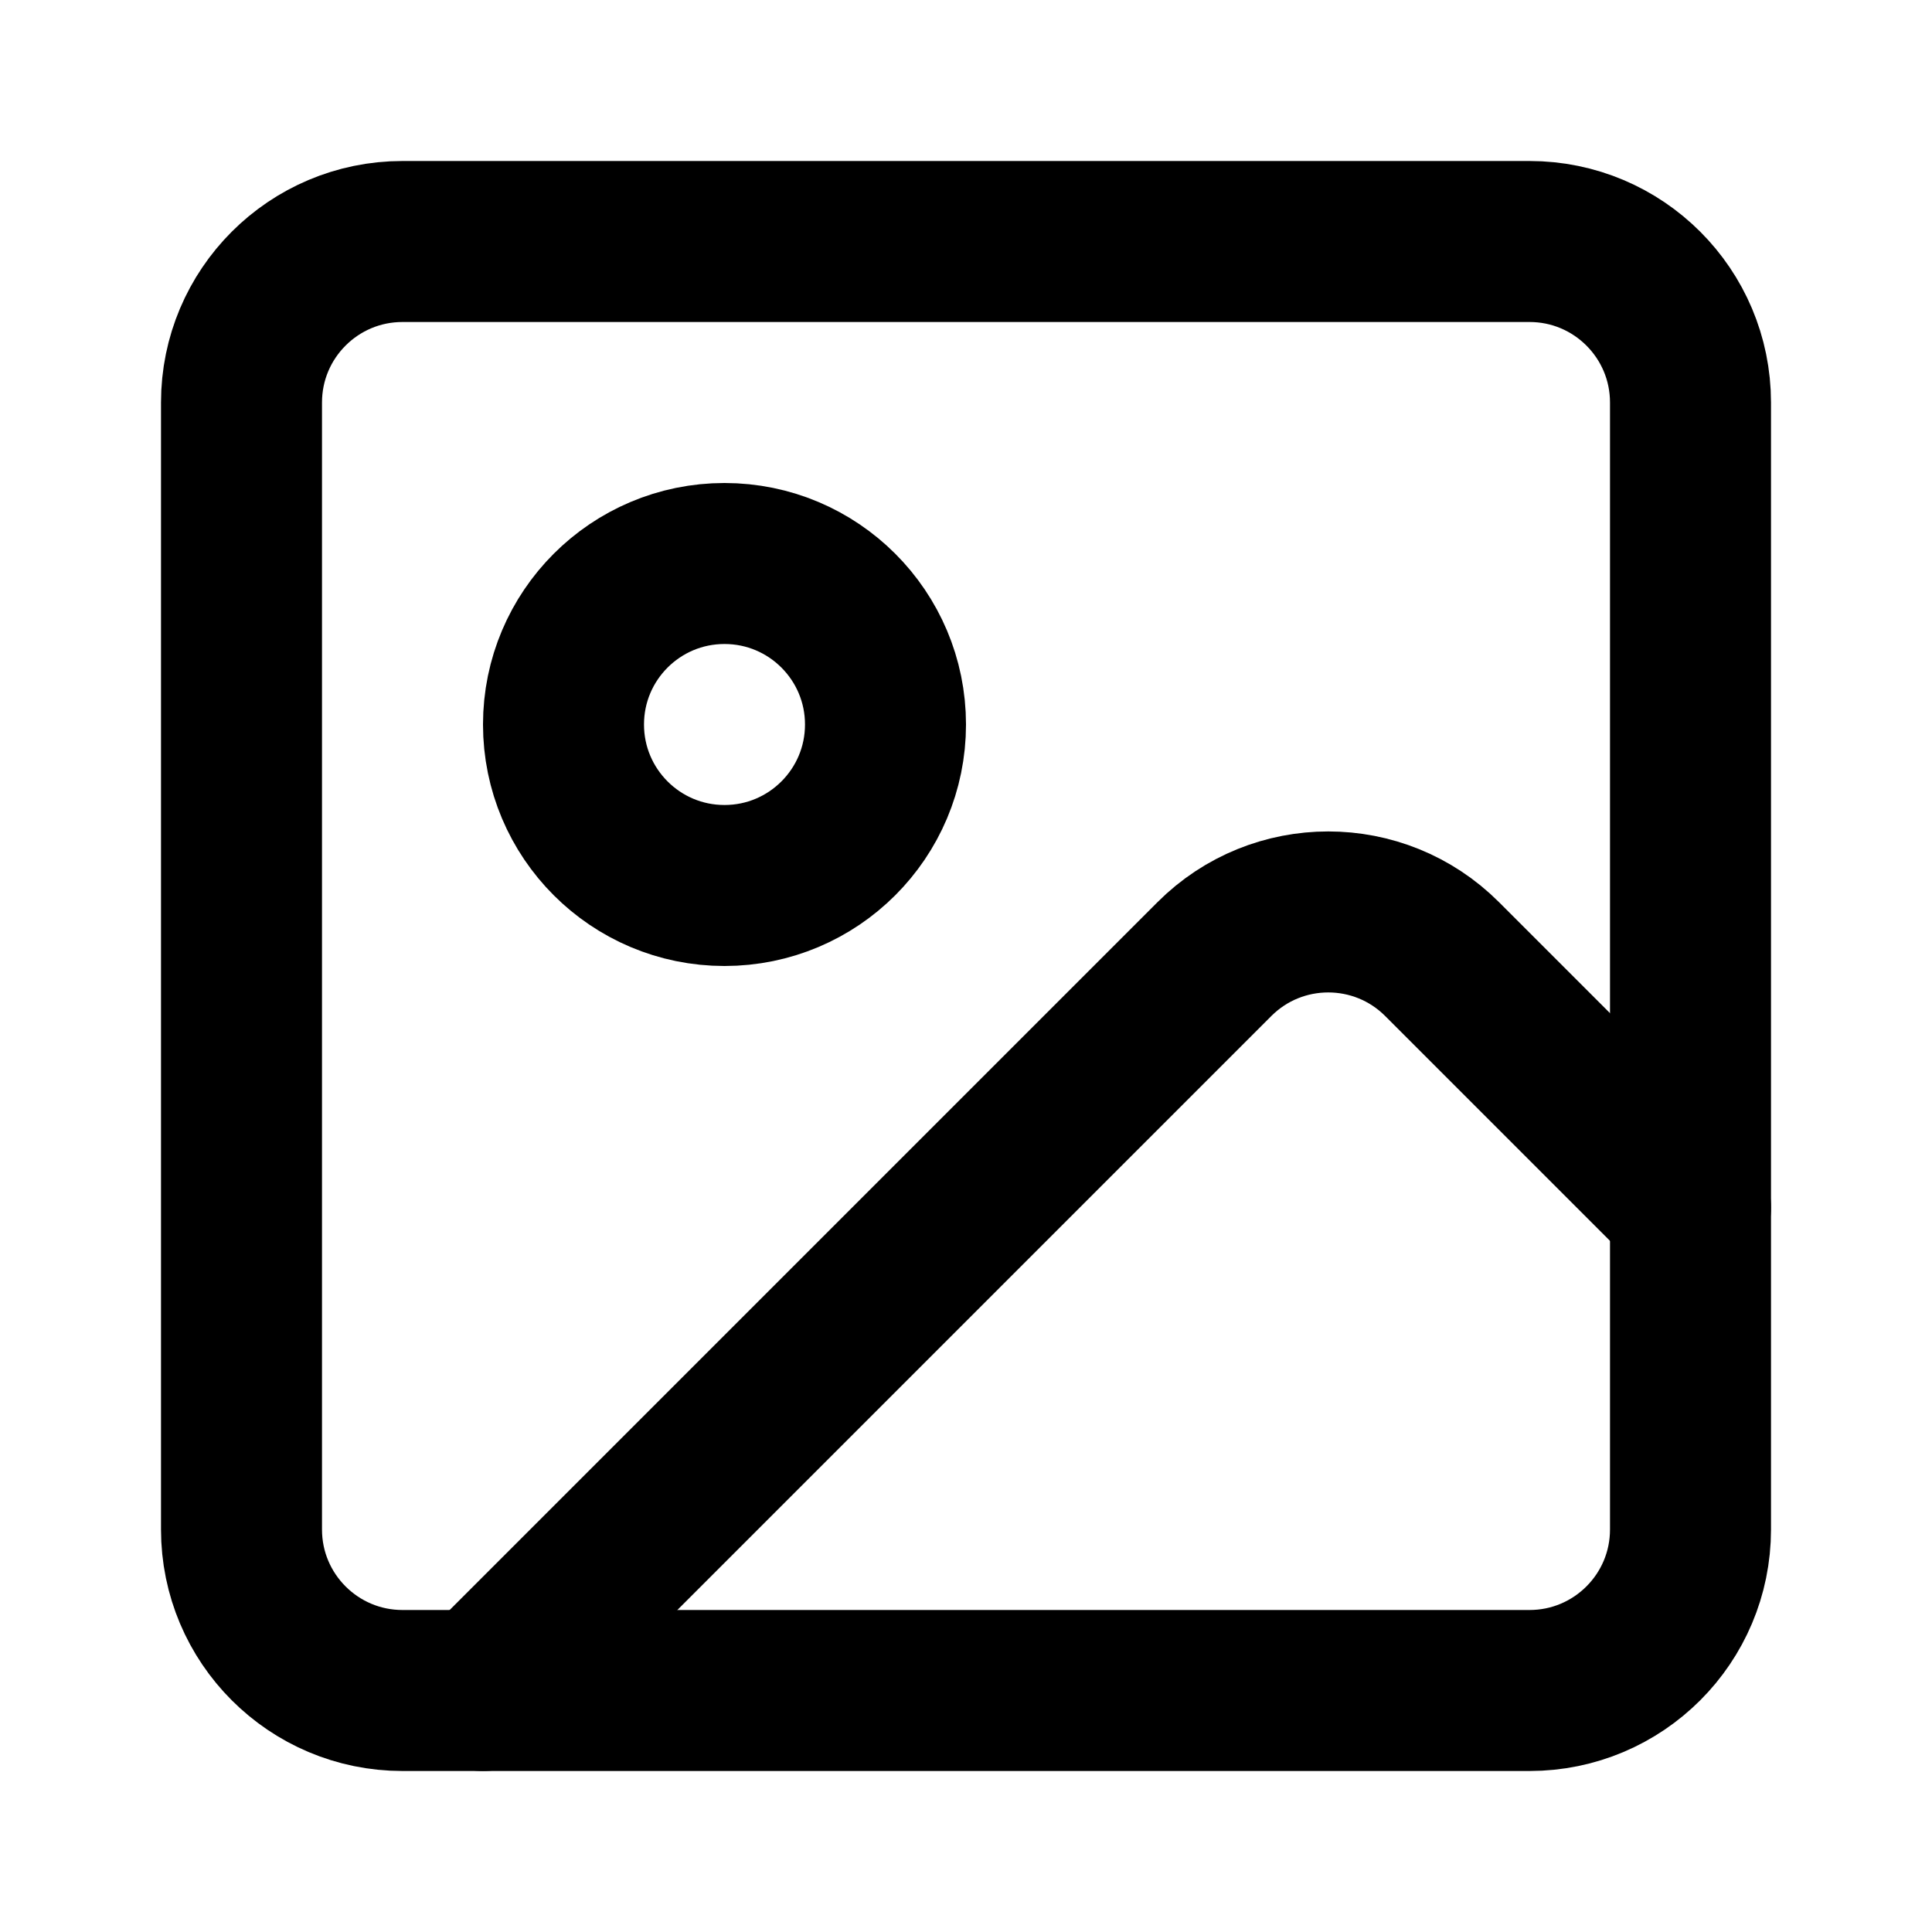
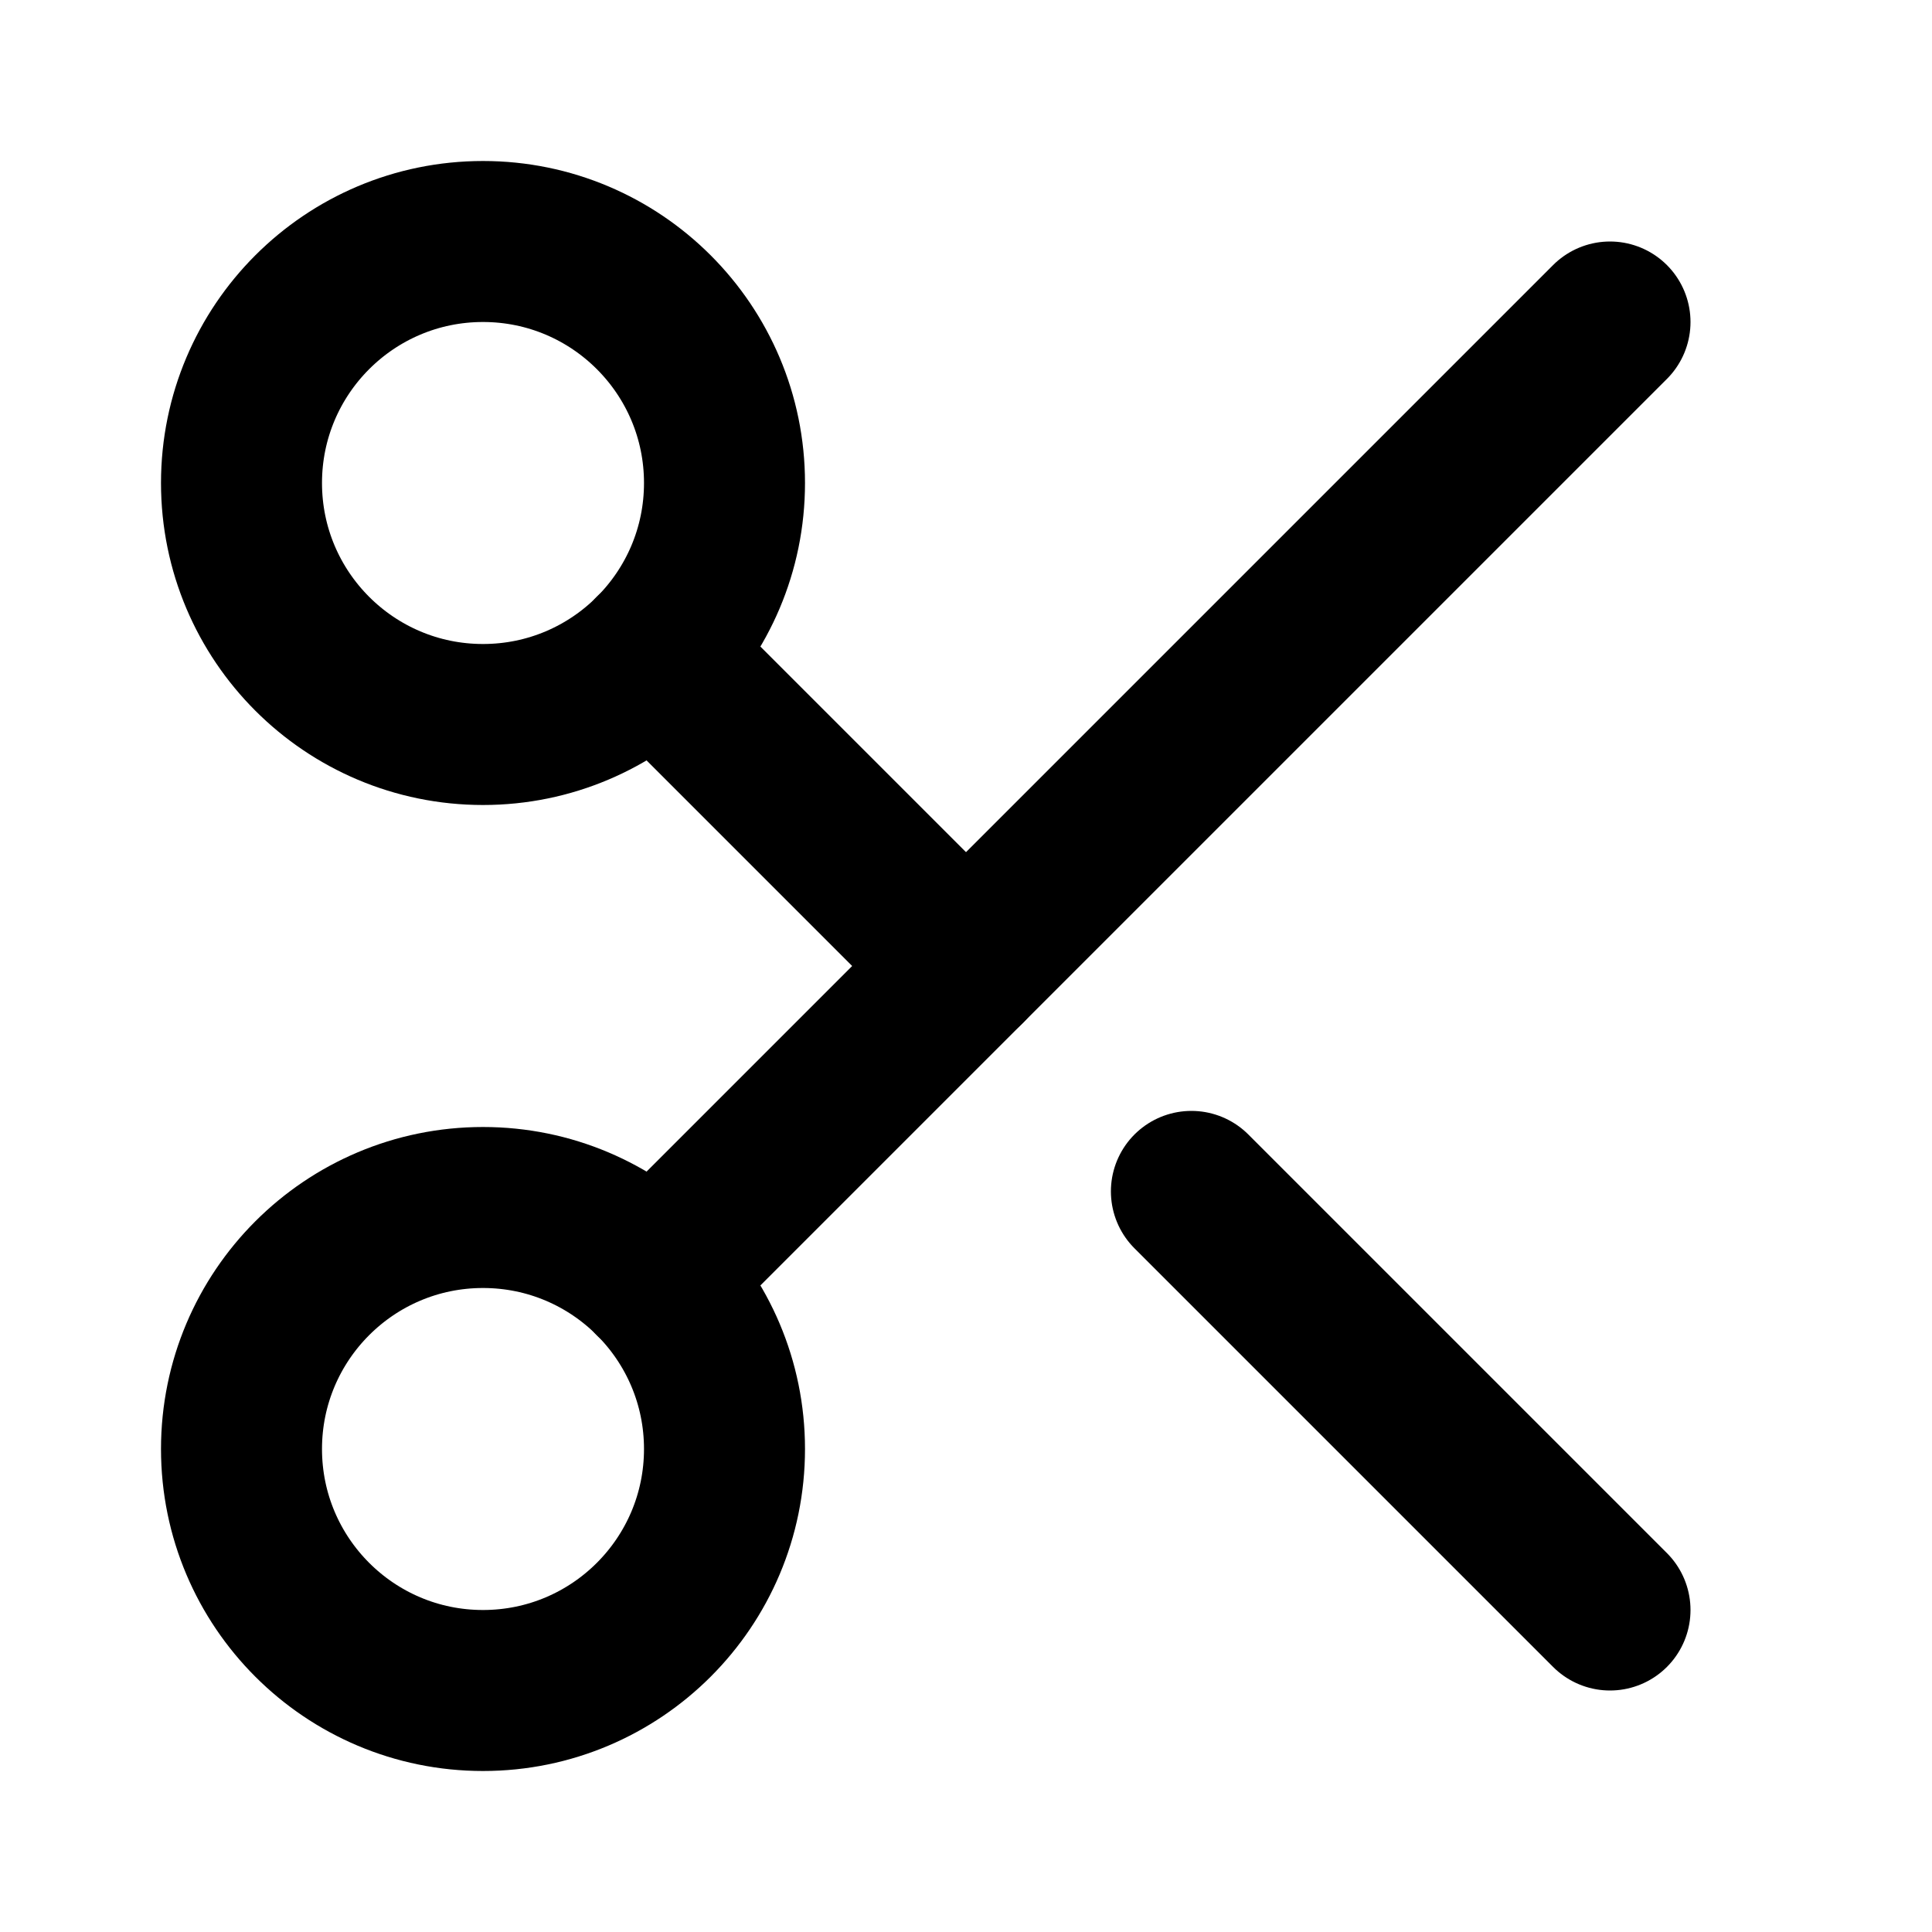
<svg xmlns="http://www.w3.org/2000/svg" width="24" height="24" viewBox="0 0 24 24" fill="none" stroke="currentColor" stroke-width="2" stroke-linecap="round" stroke-linejoin="round">
-   <rect width="18" height="18" x="3" y="3" rx="2" ry="2" />
-   <circle cx="9" cy="9" r="2" />
-   <path d="m21 15-3.086-3.086a2 2 0 0 0-2.828 0L6 21" />
+   <circle cx="6" cy="6" r="3" />
+   <path d="M8.12 8.12 12 12" />
+   <path d="M20 4 8.12 15.88" />
+   <circle cx="6" cy="18" r="3" />
+   <path d="M14.8 14.8 20 20" />
</svg>
